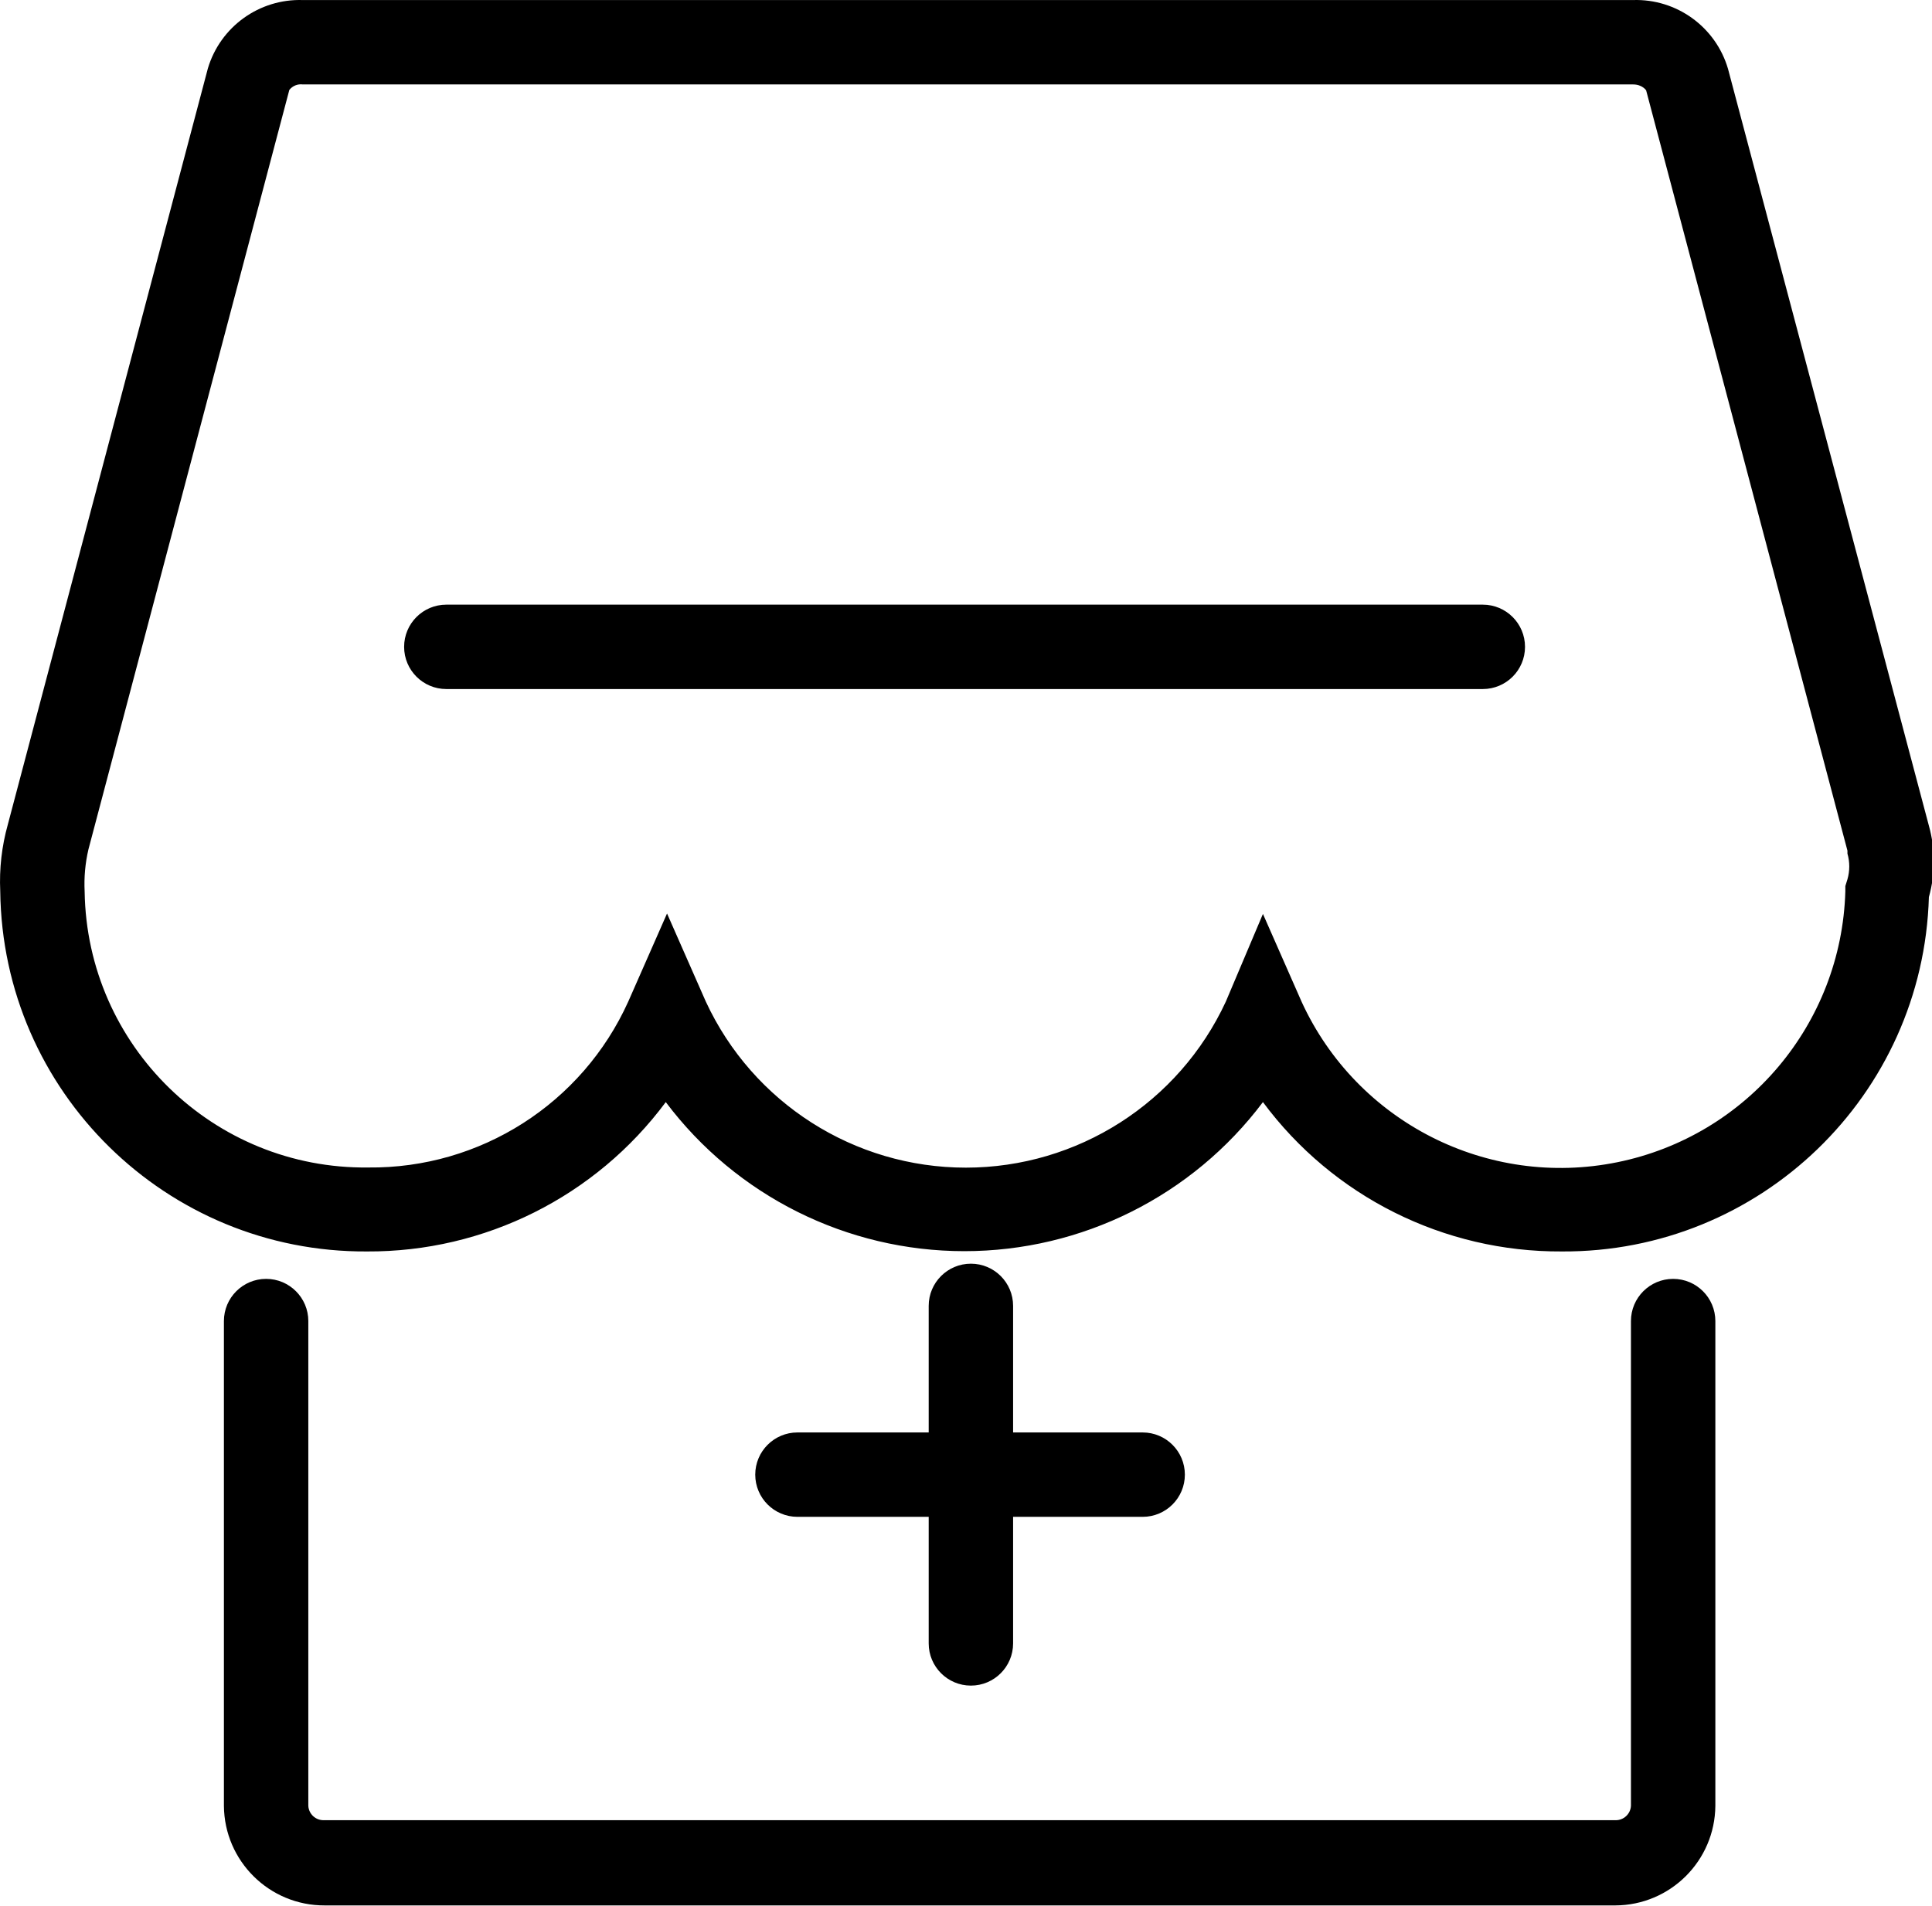
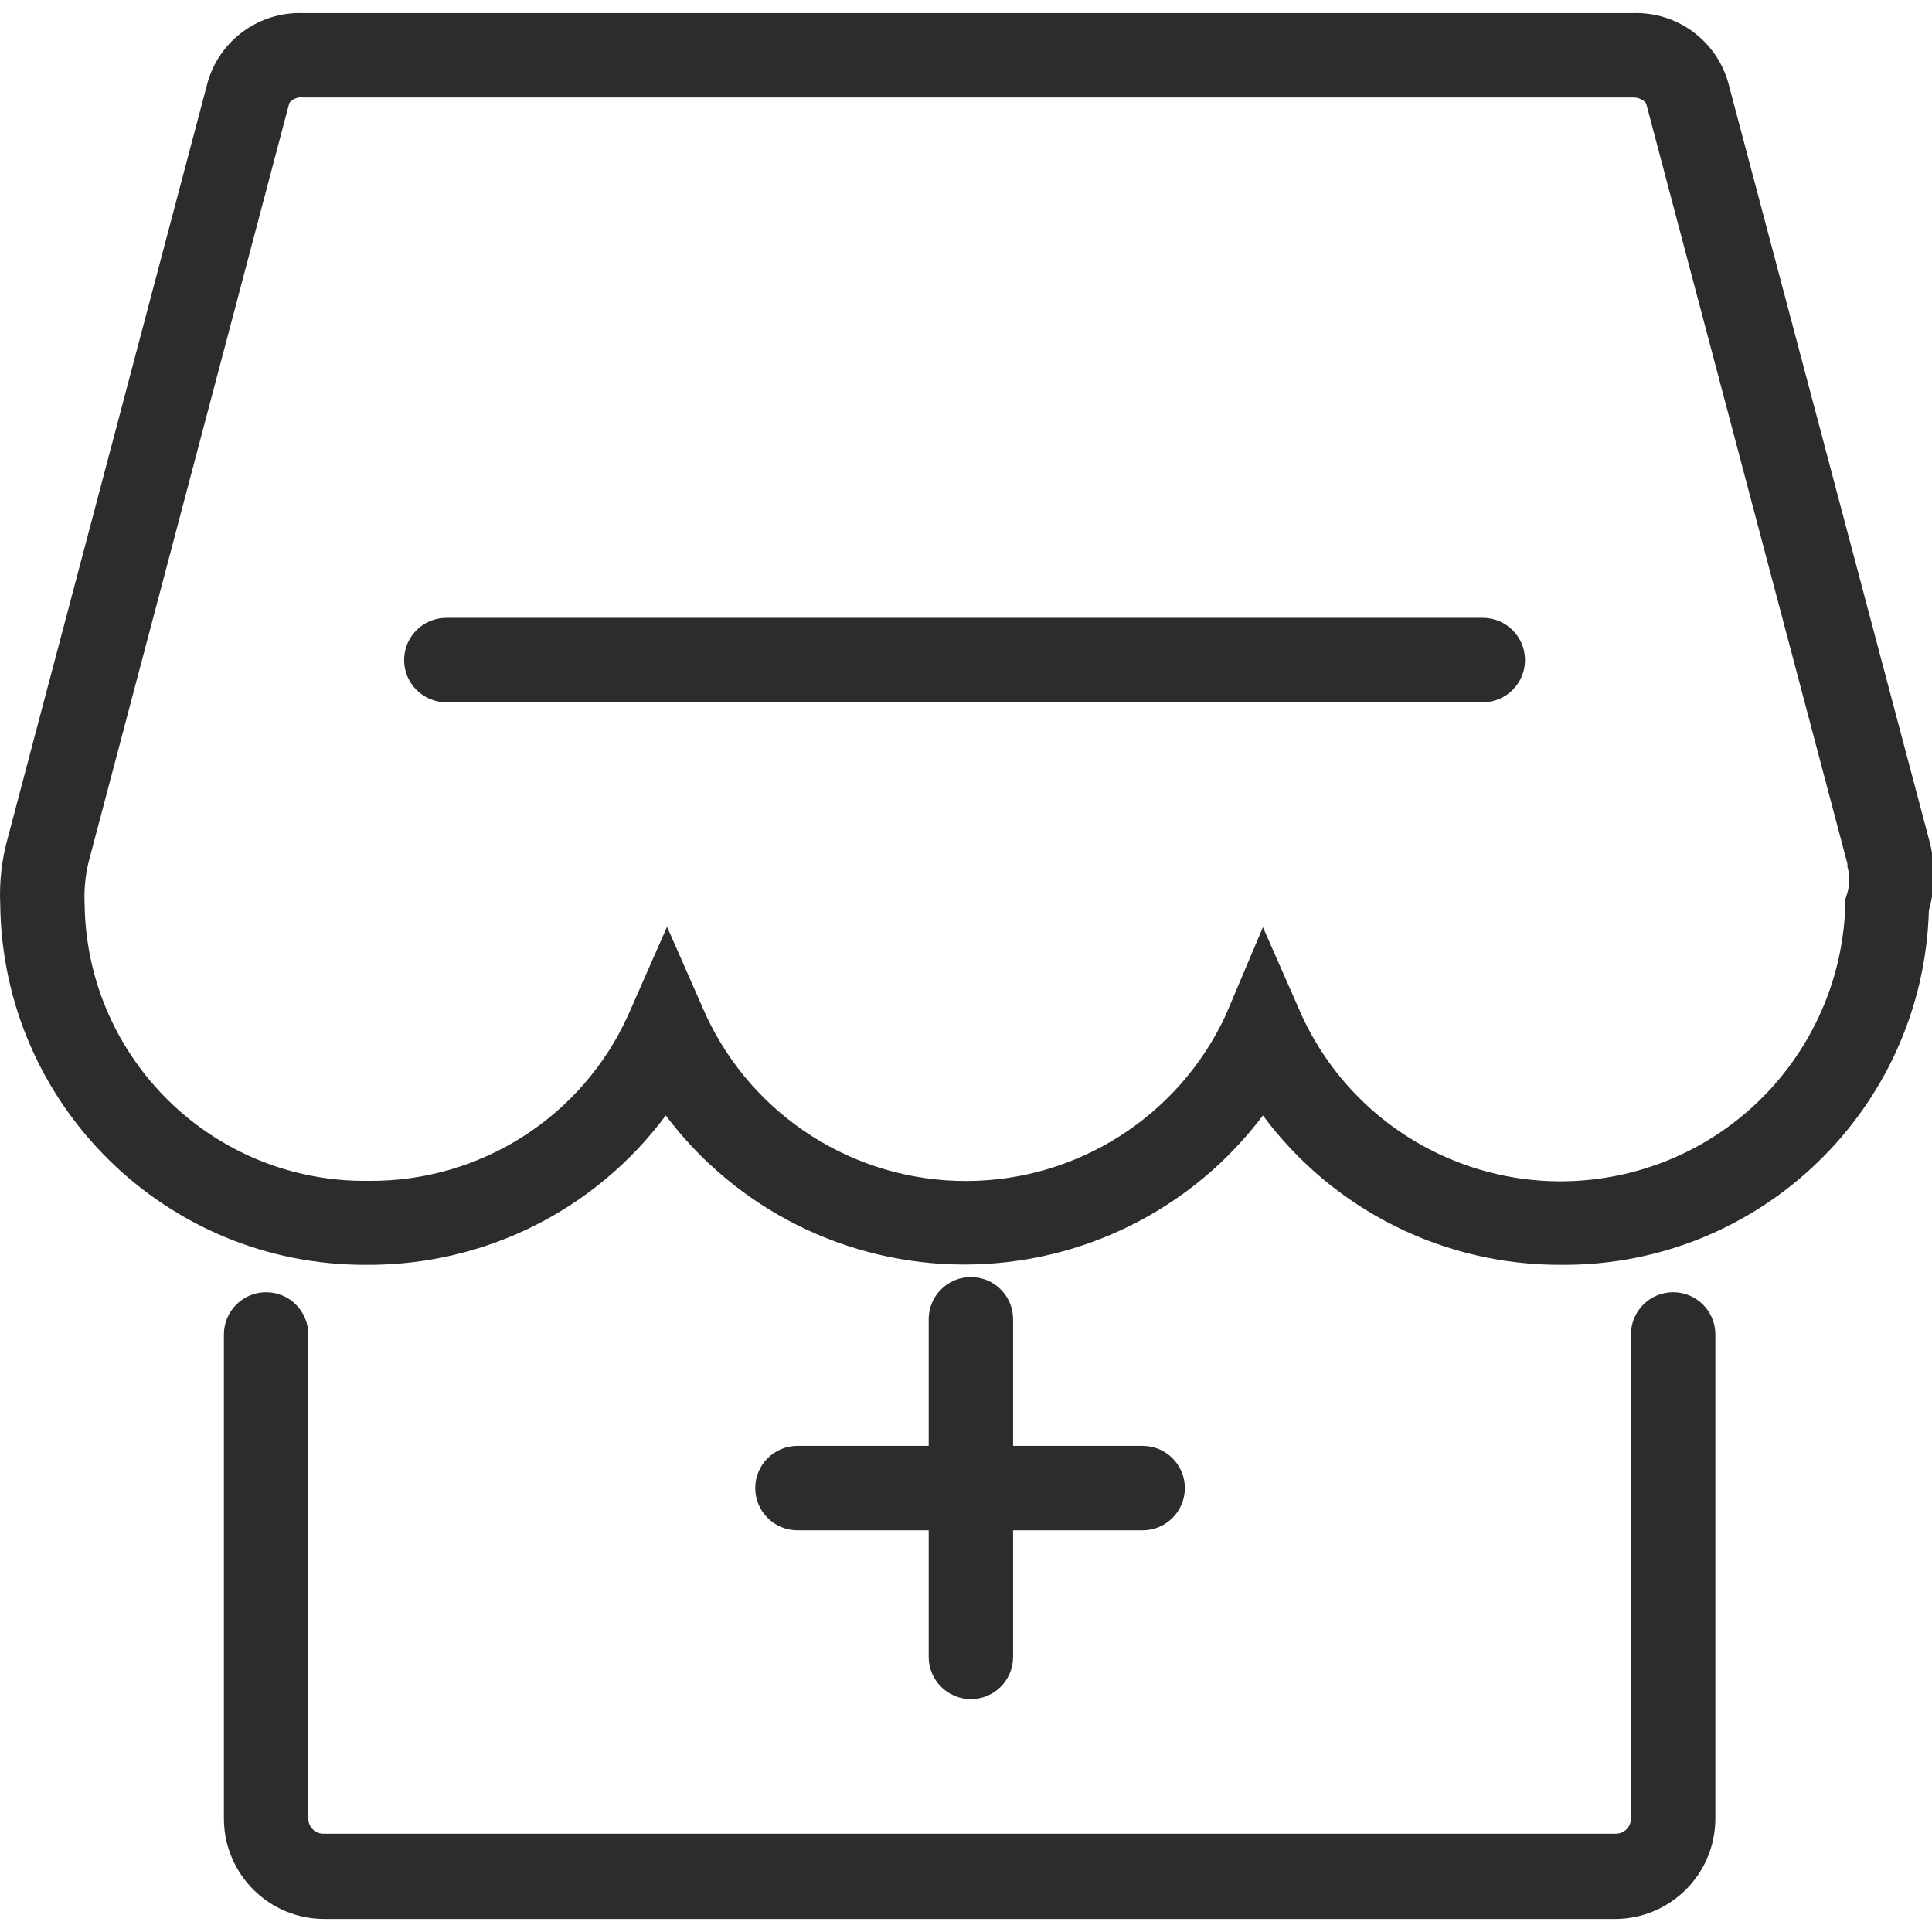
- <svg xmlns="http://www.w3.org/2000/svg" class="icon" width="200px" height="197.30px" viewBox="0 0 1038 1024" version="1.1">
-   <path d="M839.069 672.548a198.4 198.4 0 0 1-160.533-80.267 200.668 200.668 0 0 1-320.841 0 198.627 198.627 0 0 1-160.534 80.267A195.906 195.906 0 0 1 0.122 478.908a113.372 113.372 0 0 1 4.082-35.824L111.68 36.76A51.47 51.47 0 0 1 162.697 0.028H877.389a51.47 51.47 0 0 1 51.017 36.96l107.93 406.776a70.97 70.97 0 0 1 0 38.32A196.133 196.133 0 0 1 839.069 672.548zM678.538 491.153l20.86 47.39a153.052 153.052 0 0 0 292.045-59.407v-2.948l1.133-3.627a24.942 24.942 0 0 0 0-13.832v-1.587L884.42 48.552s-2.04-3.175-7.03-3.175H162.698a7.936 7.936 0 0 0-7.256 2.947L47.51 456.462a81.627 81.627 0 0 0-2.04 22.674 150.557 150.557 0 0 0 152.37 148.29 151.464 151.464 0 0 0 139.675-89.11l20.86-47.39 20.86 47.39a153.959 153.959 0 0 0 279.348 0zM796.67 370.3H239.79a22.674 22.674 0 1 1 0-45.35h556.88a22.674 22.674 0 1 1 0 45.35m71.198 653.7h-693.38a53.965 53.965 0 0 1-54.192-53.512V709.96a22.674 22.674 0 0 1 45.349 0v260.528a8.163 8.163 0 0 0 8.39 7.71h693.833a8.163 8.163 0 0 0 8.39-7.71V709.96a22.674 22.674 0 0 1 45.348 0v260.528A53.965 53.965 0 0 1 867.867 1024zM614.142 769.82h-69.836v-68.022a22.674 22.674 0 0 0-45.35 0v68.023H428.44a22.674 22.674 0 1 0 0 45.348h70.517v68.023a22.674 22.674 0 0 0 45.349 0V815.17h69.61a22.674 22.674 0 1 0 0-45.348" />
+ <svg xmlns="http://www.w3.org/2000/svg" t="1710310711515" class="icon" viewBox="0 0 1038 1024" version="1.1" p-id="8246" width="200" height="200">
+   <path d="M839.069 672.548a198.4 198.4 0 0 1-160.533-80.267 200.668 200.668 0 0 1-320.841 0 198.627 198.627 0 0 1-160.534 80.267A195.906 195.906 0 0 1 0.122 478.908a113.372 113.372 0 0 1 4.082-35.824L111.68 36.76A51.47 51.47 0 0 1 162.697 0.028H877.389a51.47 51.47 0 0 1 51.017 36.96l107.93 406.776a70.97 70.97 0 0 1 0 38.32A196.133 196.133 0 0 1 839.069 672.548zM678.538 491.153l20.86 47.39a153.052 153.052 0 0 0 292.045-59.407v-2.948l1.133-3.627a24.942 24.942 0 0 0 0-13.832v-1.587L884.42 48.552s-2.04-3.175-7.03-3.175H162.698a7.936 7.936 0 0 0-7.256 2.947L47.51 456.462a81.627 81.627 0 0 0-2.04 22.674 150.557 150.557 0 0 0 152.37 148.29 151.464 151.464 0 0 0 139.675-89.11l20.86-47.39 20.86 47.39a153.959 153.959 0 0 0 279.348 0z" p-id="8247" fill="#2c2c2c" />
+   <path d="M796.67 370.3H239.79a22.674 22.674 0 1 1 0-45.35h556.88a22.674 22.674 0 1 1 0 45.35m71.198 653.7h-693.38a53.965 53.965 0 0 1-54.192-53.512V709.96a22.674 22.674 0 0 1 45.349 0v260.528a8.163 8.163 0 0 0 8.39 7.71h693.833a8.163 8.163 0 0 0 8.39-7.71V709.96a22.674 22.674 0 0 1 45.348 0v260.528A53.965 53.965 0 0 1 867.867 1024z" p-id="8248" fill="#2c2c2c" />
+   <path d="M614.142 769.82h-69.836v-68.022a22.674 22.674 0 0 0-45.35 0v68.023H428.44a22.674 22.674 0 1 0 0 45.348h70.517v68.023a22.674 22.674 0 0 0 45.349 0V815.17h69.61a22.674 22.674 0 1 0 0-45.348" p-id="8249" fill="#2c2c2c" />
</svg>
